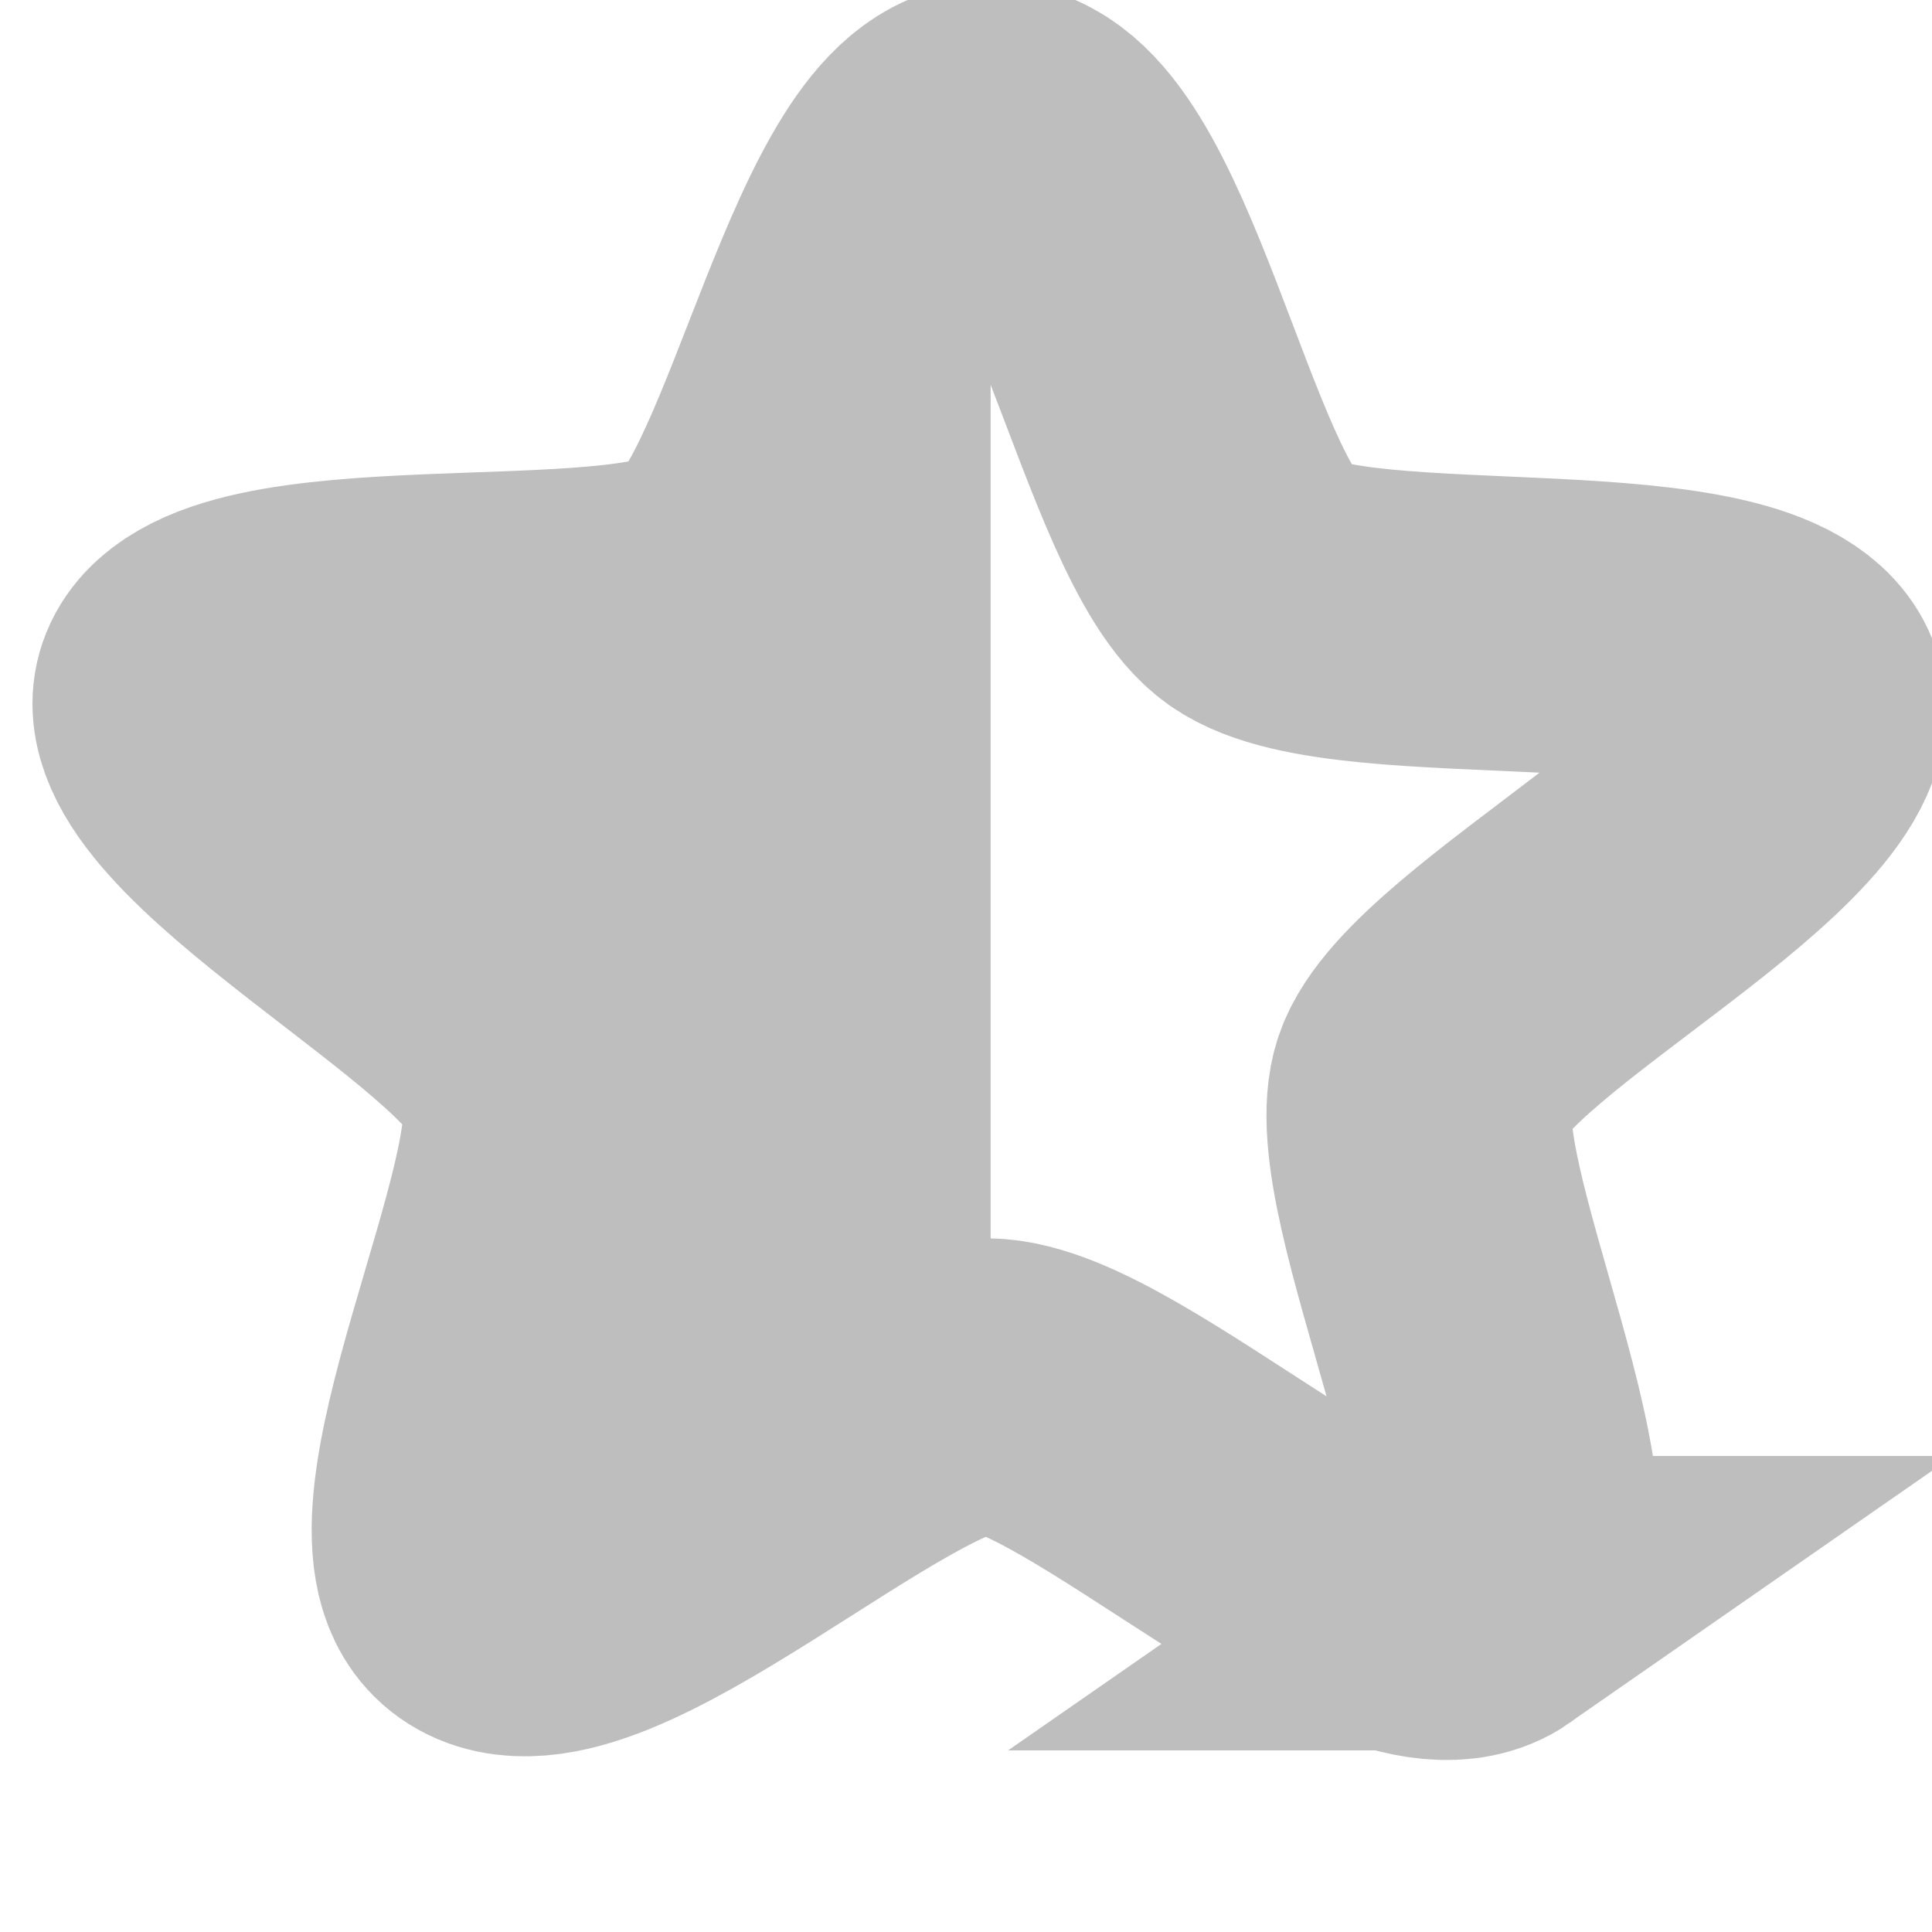
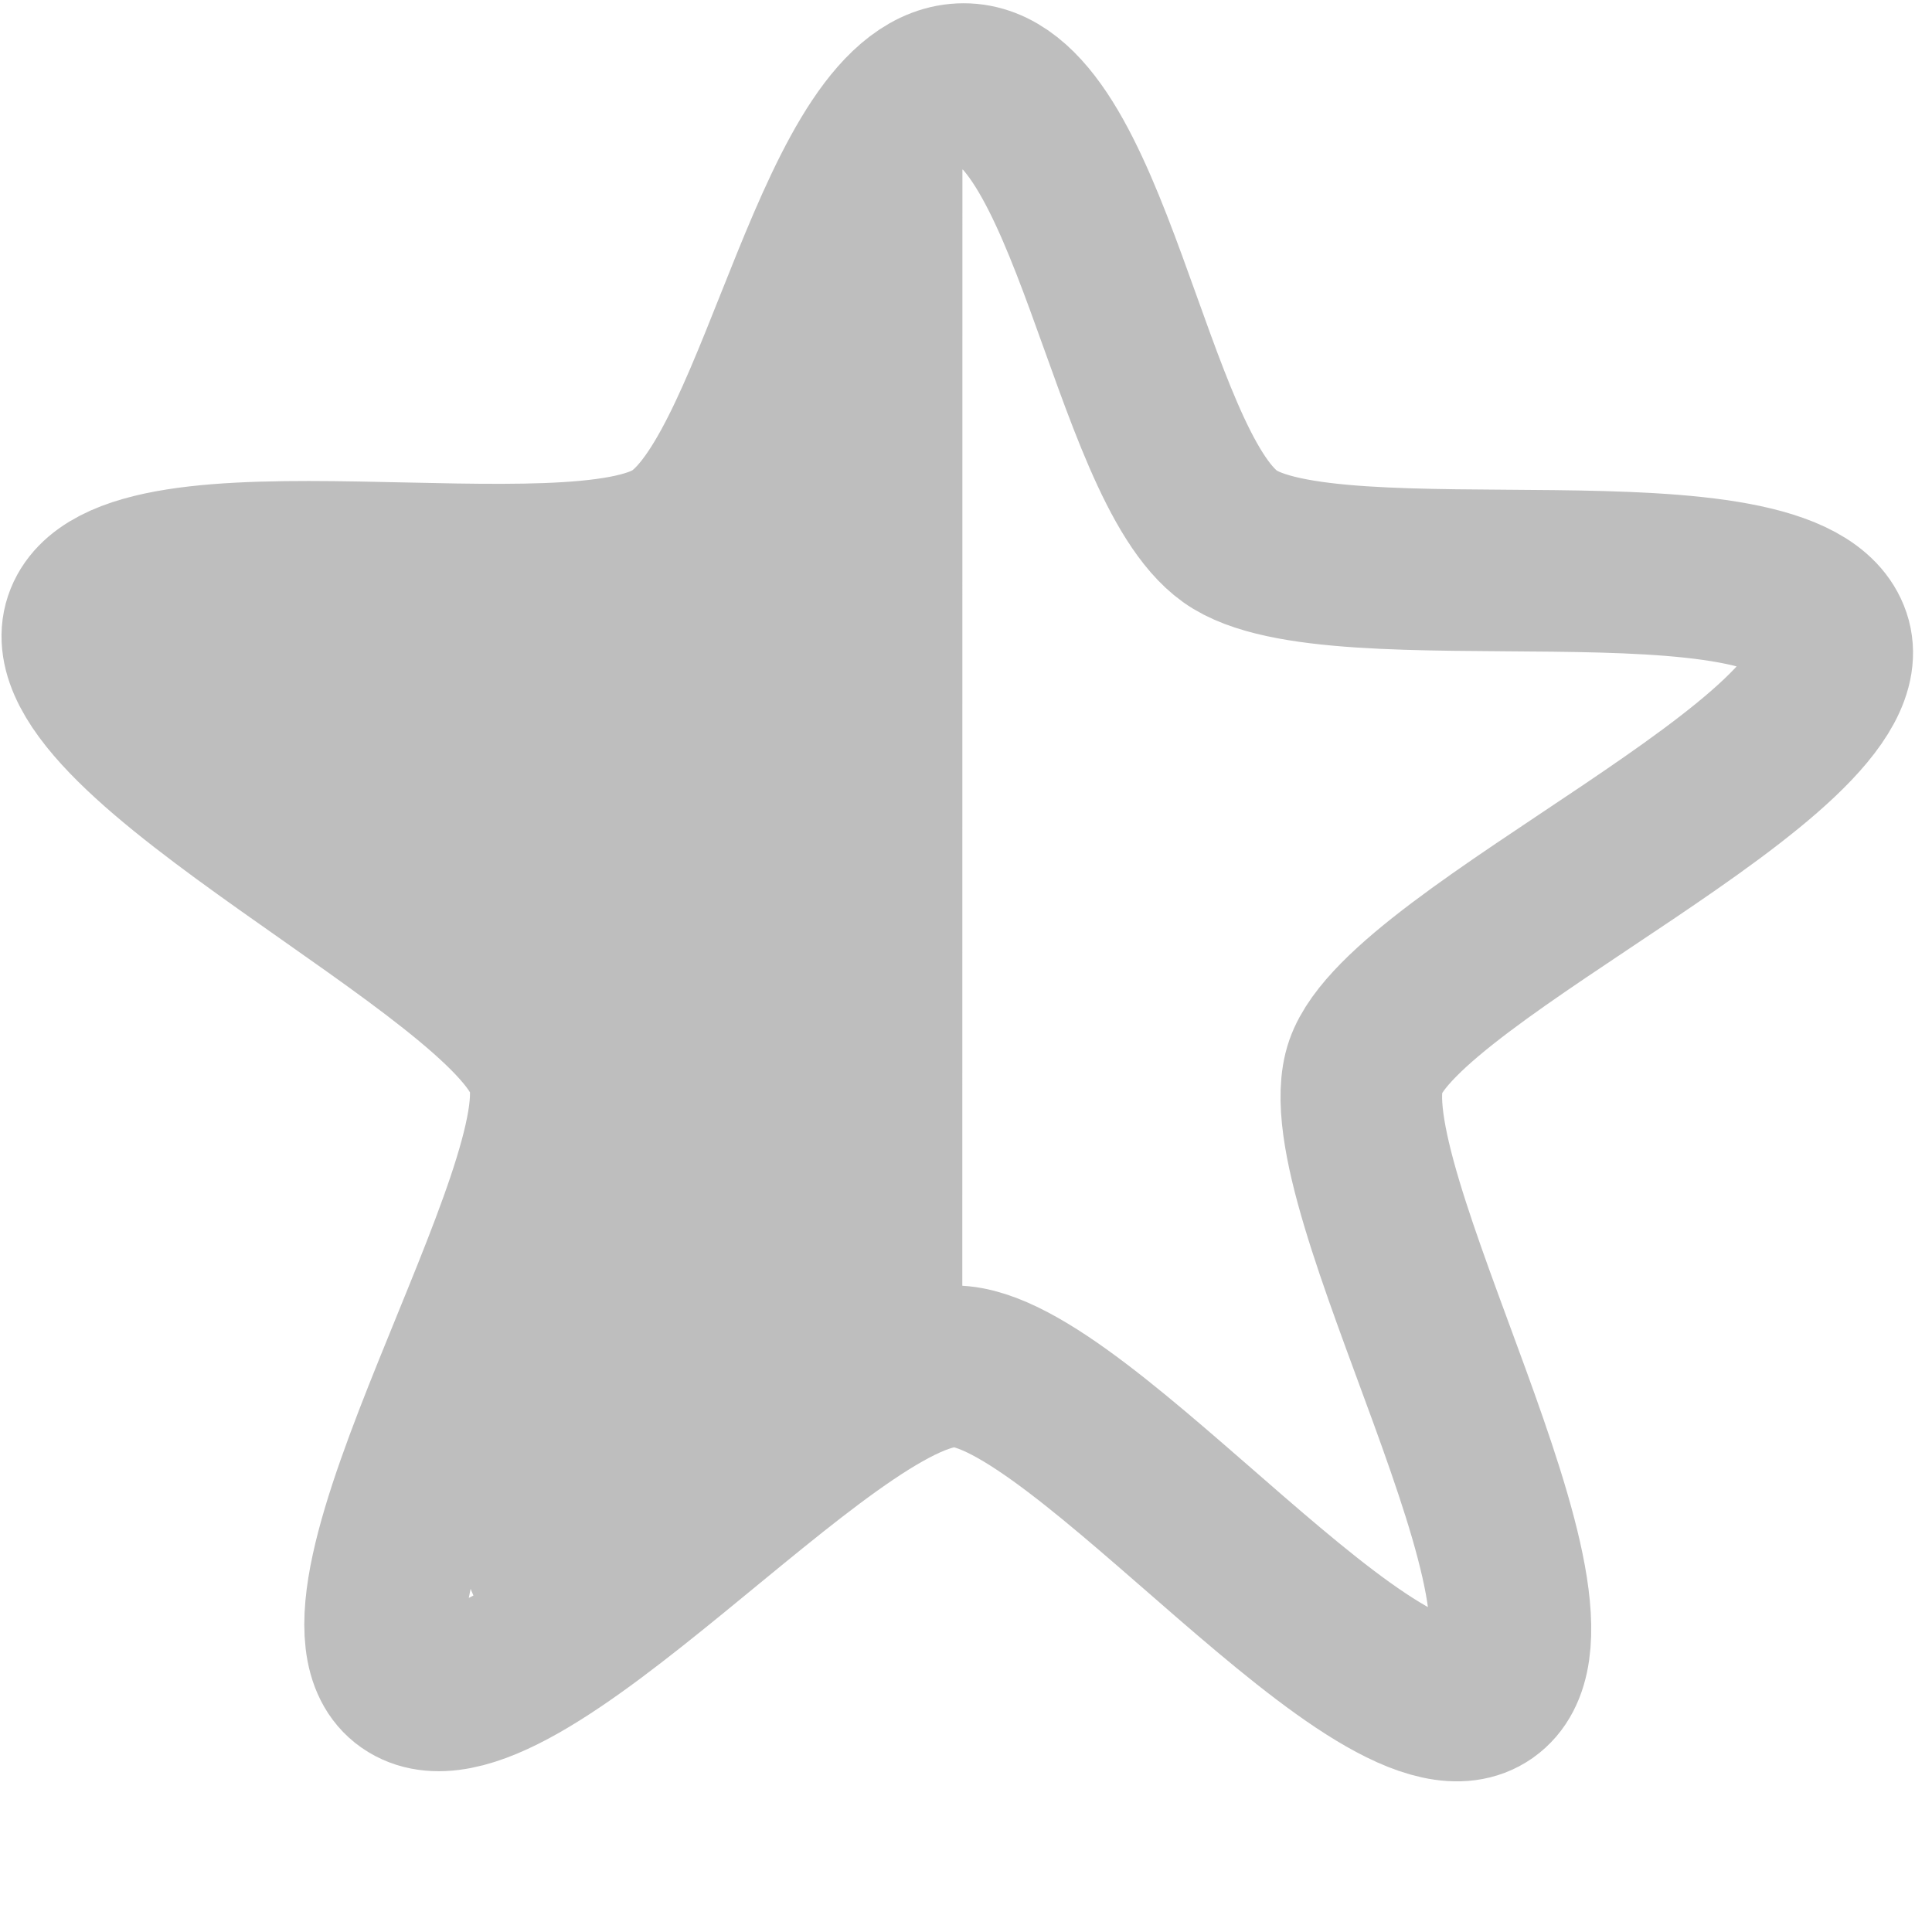
- <svg xmlns="http://www.w3.org/2000/svg" xmlns:xlink="http://www.w3.org/1999/xlink" width="11.961" height="11.961" viewBox="0 0 11.961 11.961" id="svg12452" version="1.1">
+ <svg xmlns="http://www.w3.org/2000/svg" width="11.961" height="11.961" viewBox="0 0 11.961 11.961" id="svg12452" version="1.1">
  <defs id="defs12454" />
-   <g id="layer1" transform="translate(-5.031252,-1037.454)">
-     <g id="semi-starred" transform="matrix(0.7475852,0,0,0.7475852,-135.4479,1330.281)" style="display:inline">
+   <g id="layer1" transform="translate(-35.00141,-1037.421)">
+     <g id="semi-starred" transform="matrix(0.7475852,0,0,0.7475852,-135.4479,292.8262)" style="display:inline">
      <g id="g14175">
        <rect y="996" x="228" height="16" width="16" id="rect14177" style="color:#bebebe;display:inline;overflow:visible;visibility:visible;fill:none;stroke:none;stroke-width:2;marker:none;enable-background:accumulate" />
      </g>
-       <path style="color:#000000;clip-rule:nonzero;display:inline;overflow:visible;visibility:visible;opacity:1;isolation:auto;mix-blend-mode:normal;color-interpolation:sRGB;color-interpolation-filters:linearRGB;solid-color:#000000;solid-opacity:1;fill:none;fill-opacity:1;fill-rule:nonzero;stroke:#bebebe;stroke-width:2.547;stroke-linecap:butt;stroke-linejoin:miter;stroke-miterlimit:4;stroke-dasharray:none;stroke-dashoffset:0;stroke-opacity:1;marker:none;color-rendering:auto;image-rendering:auto;shape-rendering:auto;text-rendering:auto;enable-background:accumulate" id="path14179" d="m 530.949,186.709 c -0.779,0.552 -3.158,-1.906 -4.113,-1.918 -0.955,-0.012 -3.395,2.386 -4.161,1.815 -0.766,-0.571 0.837,-3.592 0.553,-4.504 -0.284,-0.912 -3.318,-2.492 -3.012,-3.396 0.306,-0.905 3.675,-0.314 4.454,-0.866 0.78,-0.552 1.344,-3.926 2.3,-3.914 0.955,0.012 1.434,3.398 2.2,3.969 0.766,0.571 4.149,0.065 4.433,0.977 0.284,0.912 -2.788,2.414 -3.095,3.319 -0.307,0.905 1.22,3.966 0.44,4.518 z" transform="matrix(0.9918935,-0.00796587,0.00825543,0.9571014,-288.0073,834.851)" />
-       <path style="color:#000000;display:inline;overflow:visible;visibility:visible;fill:#bebebe;fill-opacity:1;stroke:none;stroke-width:1.05;marker:none;enable-background:accumulate" d="m 236.118,997.5 c -0.927,-0.003 -1.436,3.134 -2.188,3.656 -0.752,0.522 -4.023,0.026 -4.312,0.875 -0.29,0.849 2.655,2.273 2.938,3.125 0.283,0.851 -1.247,3.691 -0.5,4.219 0.747,0.528 3.105,-1.722 4.031,-1.719 0.008,0 0.023,-5e-4 0.031,0 l 5e-5,-10.156 z" id="path14181" />
-     </g>
-     <g id="semi-starred-rtl" transform="matrix(-1,0,0,1,77.04709,1039.454)">
-       <use height="100%" width="100%" transform="matrix(-1,0,0,1,106.9533,-2076.909)" id="use13068" xlink:href="#semi-starred" y="0" x="0" />
+       <path style="color:#000000;display:inline;overflow:visible;visibility:visible;fill:#bebebe;fill-opacity:1;stroke:none;stroke-width:1.05;marker:none;enable-background:accumulate" d="m 235.97,997.264 c -0.927,-0.003 -1.288,2.749 -2.04,3.272 -0.752,0.522 -4.555,-0.21 -4.845,0.638 -0.29,0.849 3.187,3.131 3.47,3.982 0.283,0.851 -1.247,3.691 -0.5,4.219 0.747,0.528 2.957,-1.959 3.883,-1.955 -1.401,-1.034 -0.063,0.304 0.031,0 z" id="path14181" />
+       <path style="color:#000000;display:inline;overflow:visible;visibility:visible;fill:none;stroke:#bebebe;stroke-width:1.338;stroke-miterlimit:4;stroke-dasharray:none;stroke-opacity:1;marker:none;enable-background:accumulate" d="m 240.308,1010.011 c -0.845,0.594 -3.354,-2.686 -4.399,-2.696 -1.062,-0.011 -3.673,3.211 -4.533,2.609 -0.846,-0.592 1.468,-4.119 1.156,-5.081 -0.318,-0.978 -4.157,-2.722 -3.831,-3.697 0.322,-0.96 4.061,-0.113 4.912,-0.698 0.865,-0.594 1.305,-3.751 2.367,-3.752 1.045,-10e-4 1.366,3.145 2.206,3.746 0.853,0.611 4.639,-0.13 4.968,0.844 0.324,0.959 -3.512,2.59 -3.845,3.547 -0.338,0.972 1.857,4.574 0.999,5.178 z" id="path5520-9" />
    </g>
  </g>
</svg>
